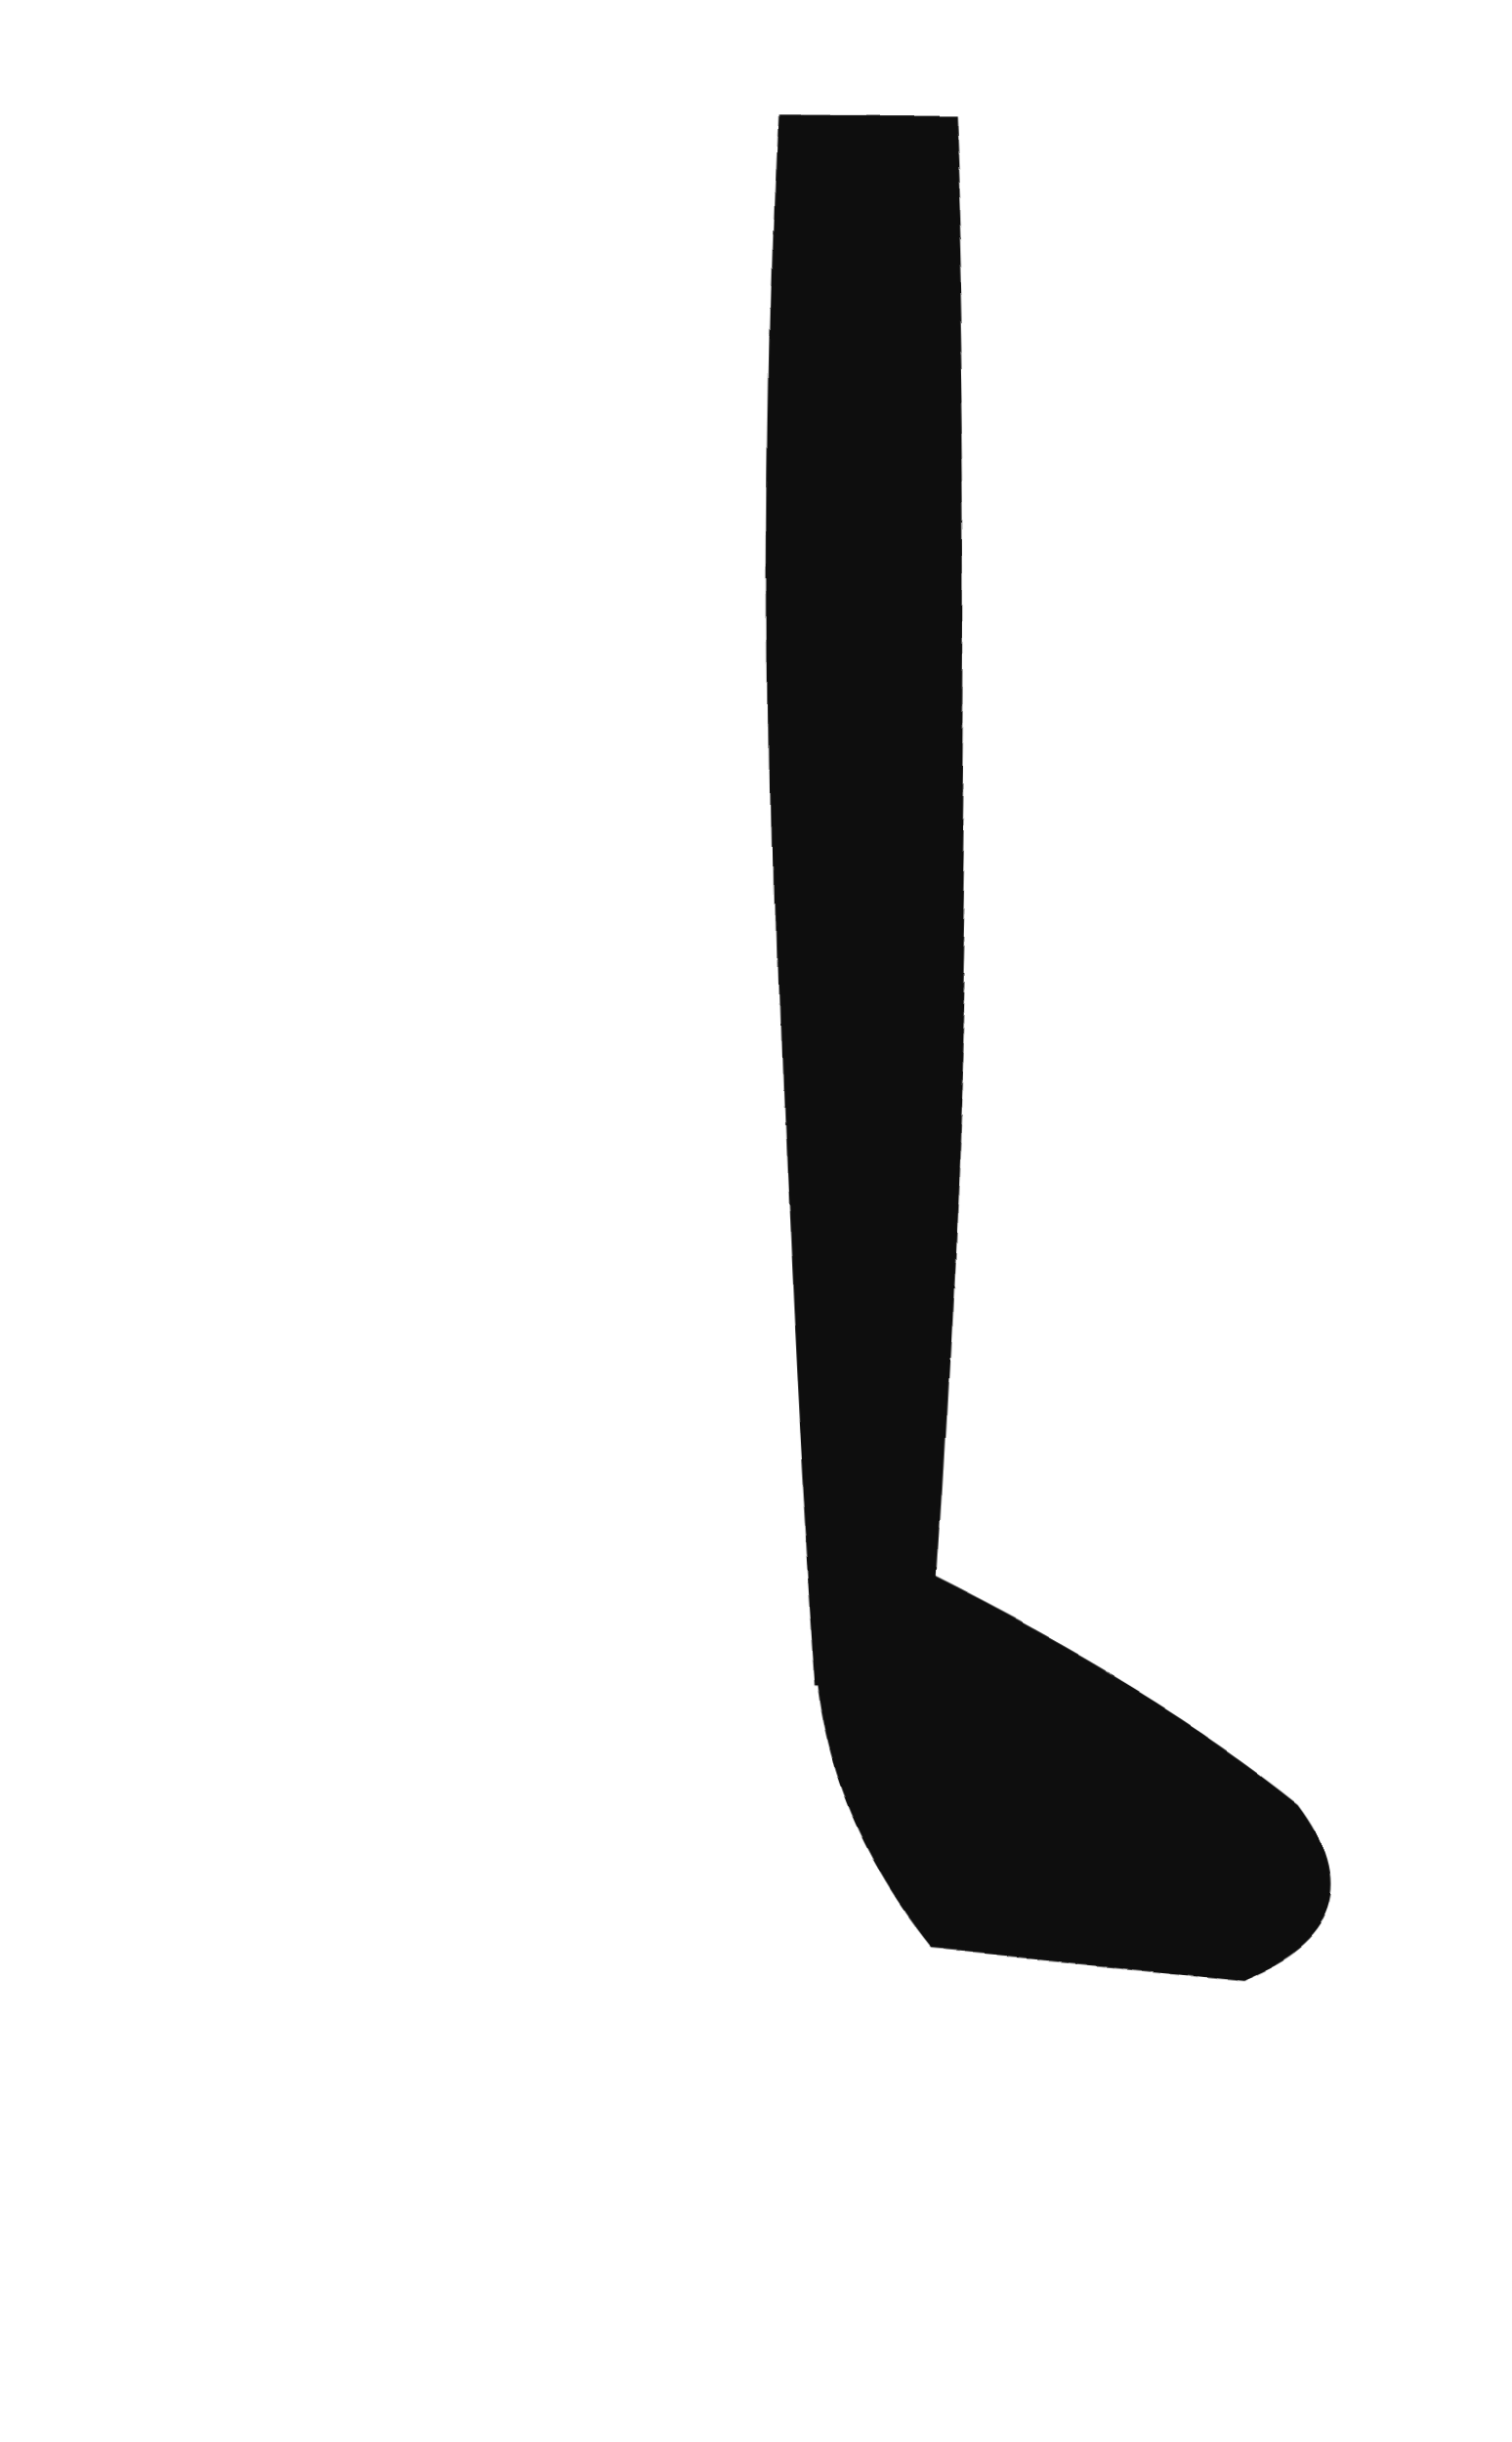
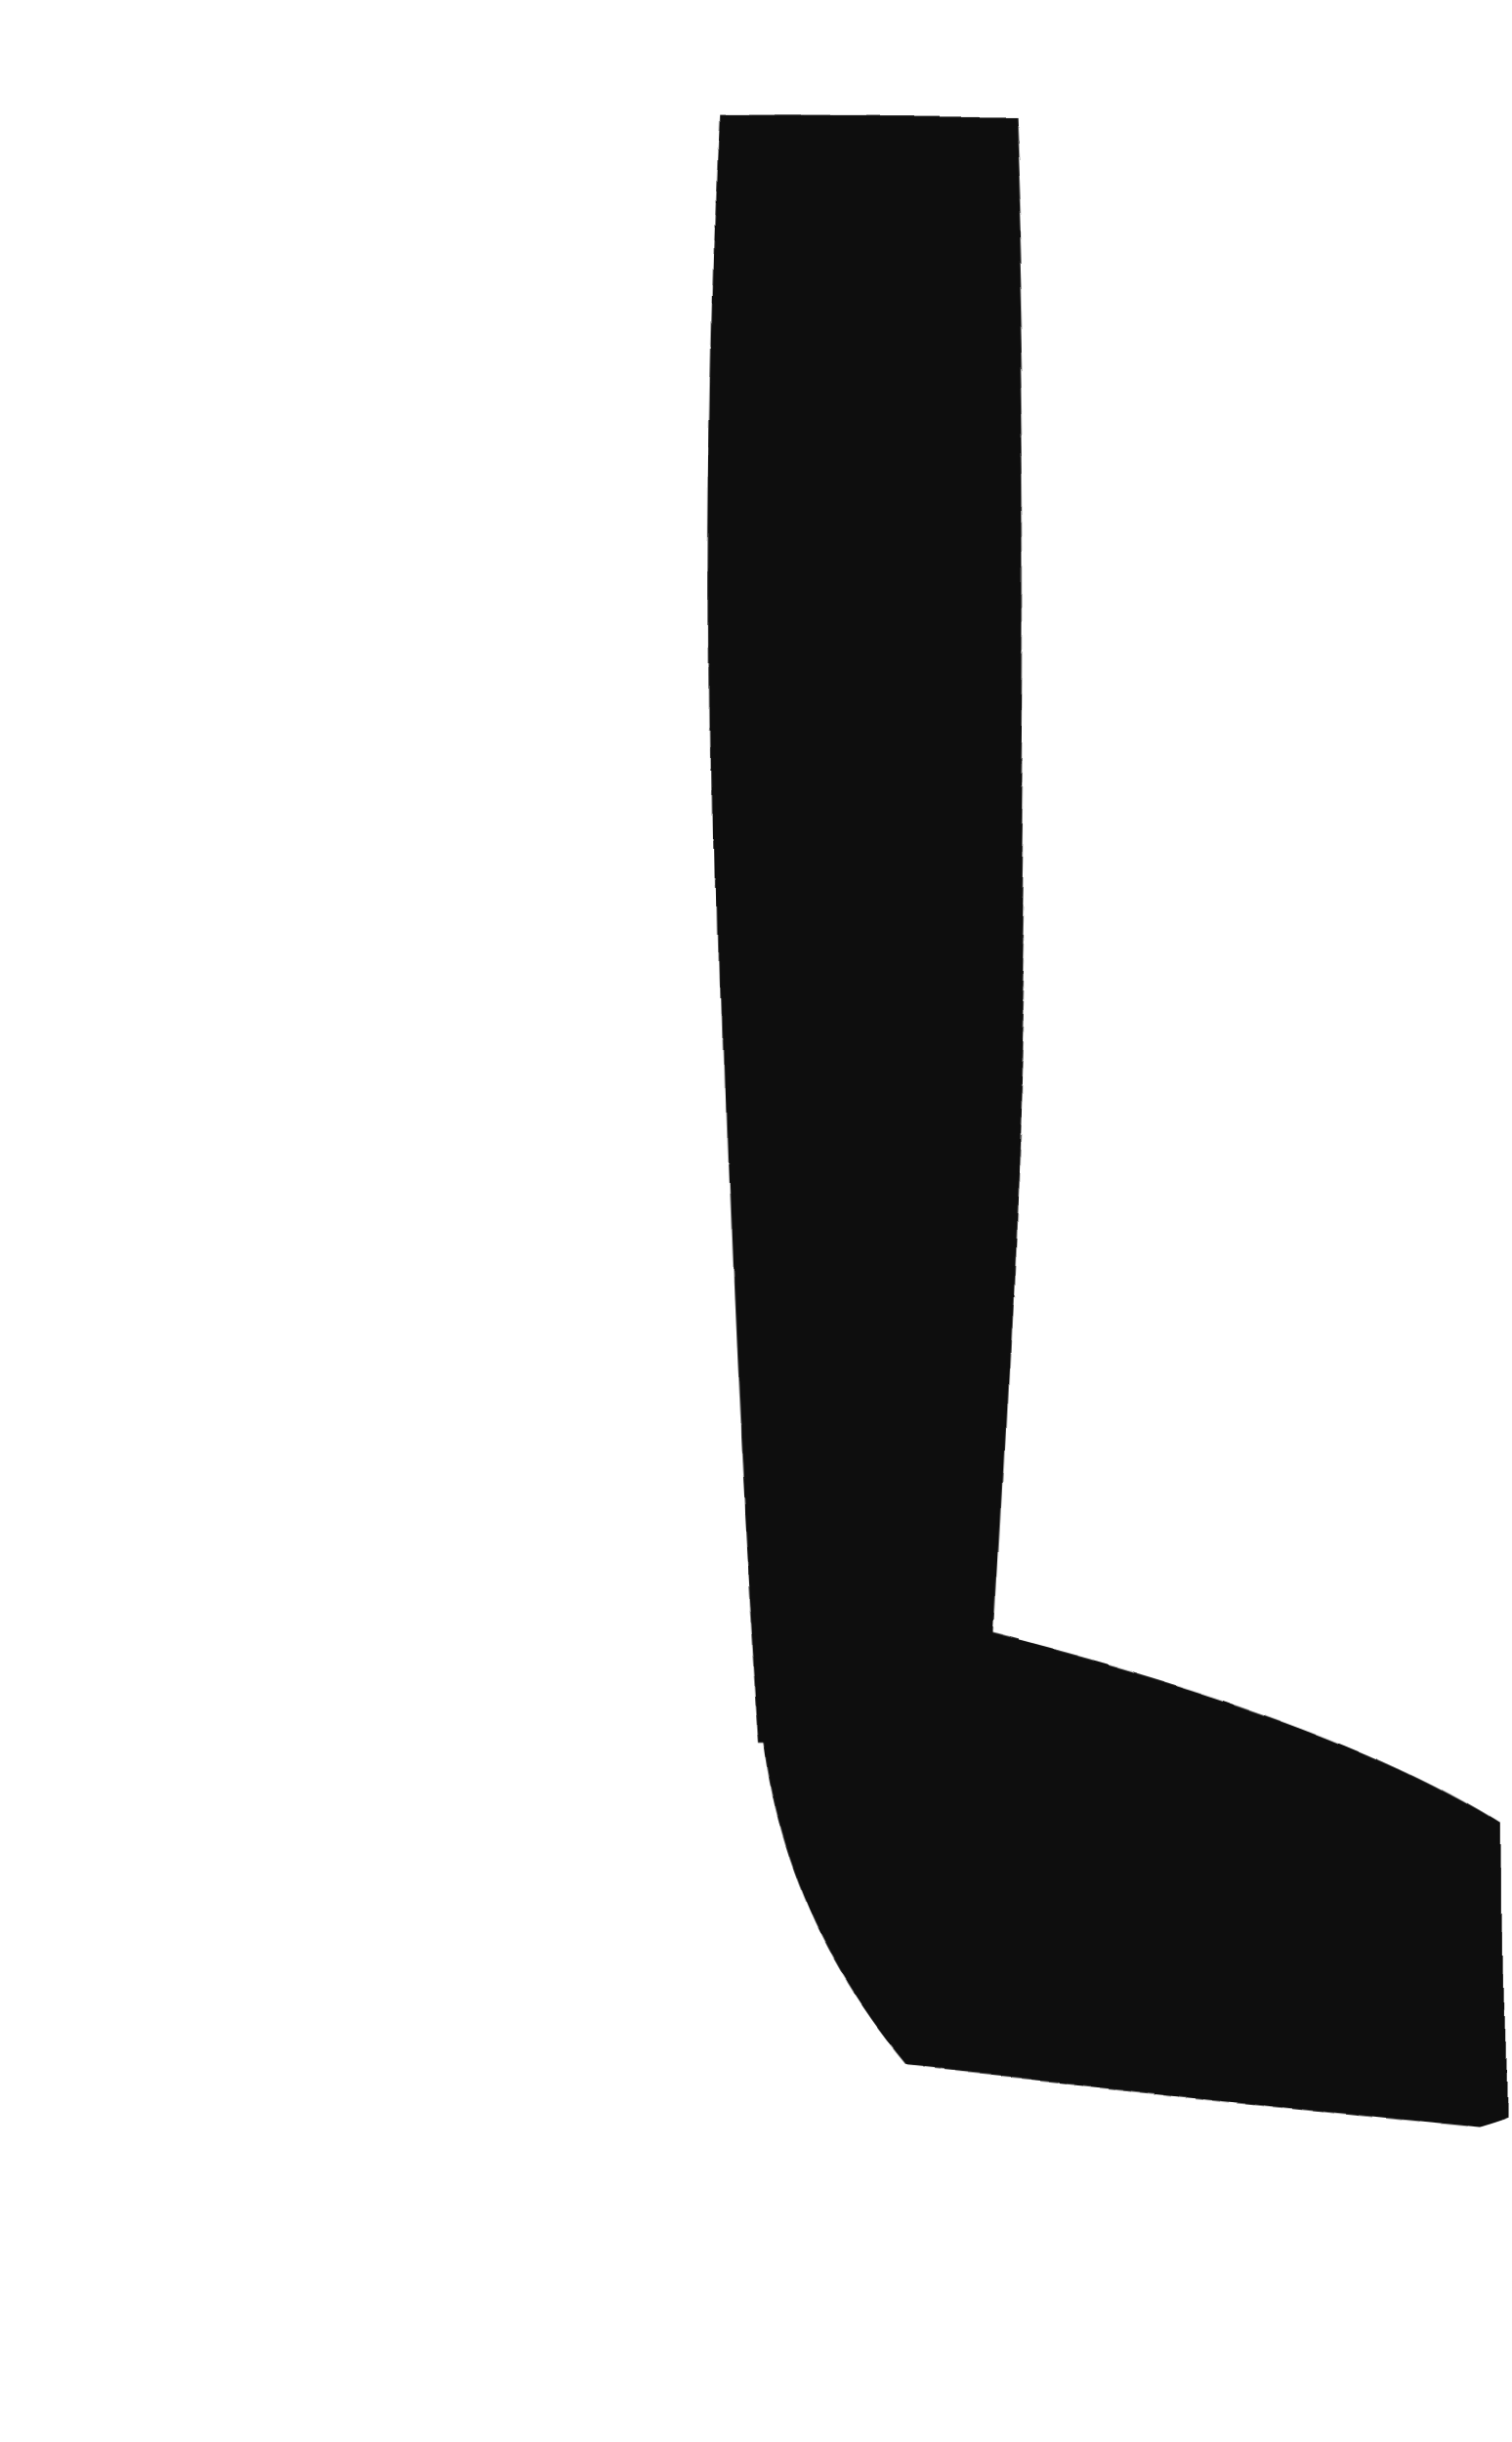
<svg xmlns="http://www.w3.org/2000/svg" viewBox="0 0 52 84" width="52" height="84">
  <defs>
    <filter id="ink" x="-40%" y="-40%" width="180%" height="180%">
      <feTurbulence type="fractalNoise" baseFrequency="0.03" numOctaves="1" seed="24" result="n" />
      <feDisplacementMap in="SourceGraphic" in2="n" scale="2.2" xChannelSelector="R" yChannelSelector="G" />
    </filter>
  </defs>
  <g filter="url(#ink)">
-     <path d="M27 4 Q26 28 28 58 L32 58 Q34 28 33 4 Z" fill="#0e0e0e" />
-     <path d="M28 56 Q28 62 32 67 L43 68 Q48 66 45 62 Q40 58 32 54 Z" fill="#0e0e0e" />
+     <path d="M25 4 Q24 28 26 60 L34 60 Q36 28 35 4 Z" fill="#0e0e0e" />
+     <path d="M26 57 Q26 65 31 71 L51 73 Q58 71 55 65 Q50 60 34 56 Z" fill="#0e0e0e" />
  </g>
</svg>
